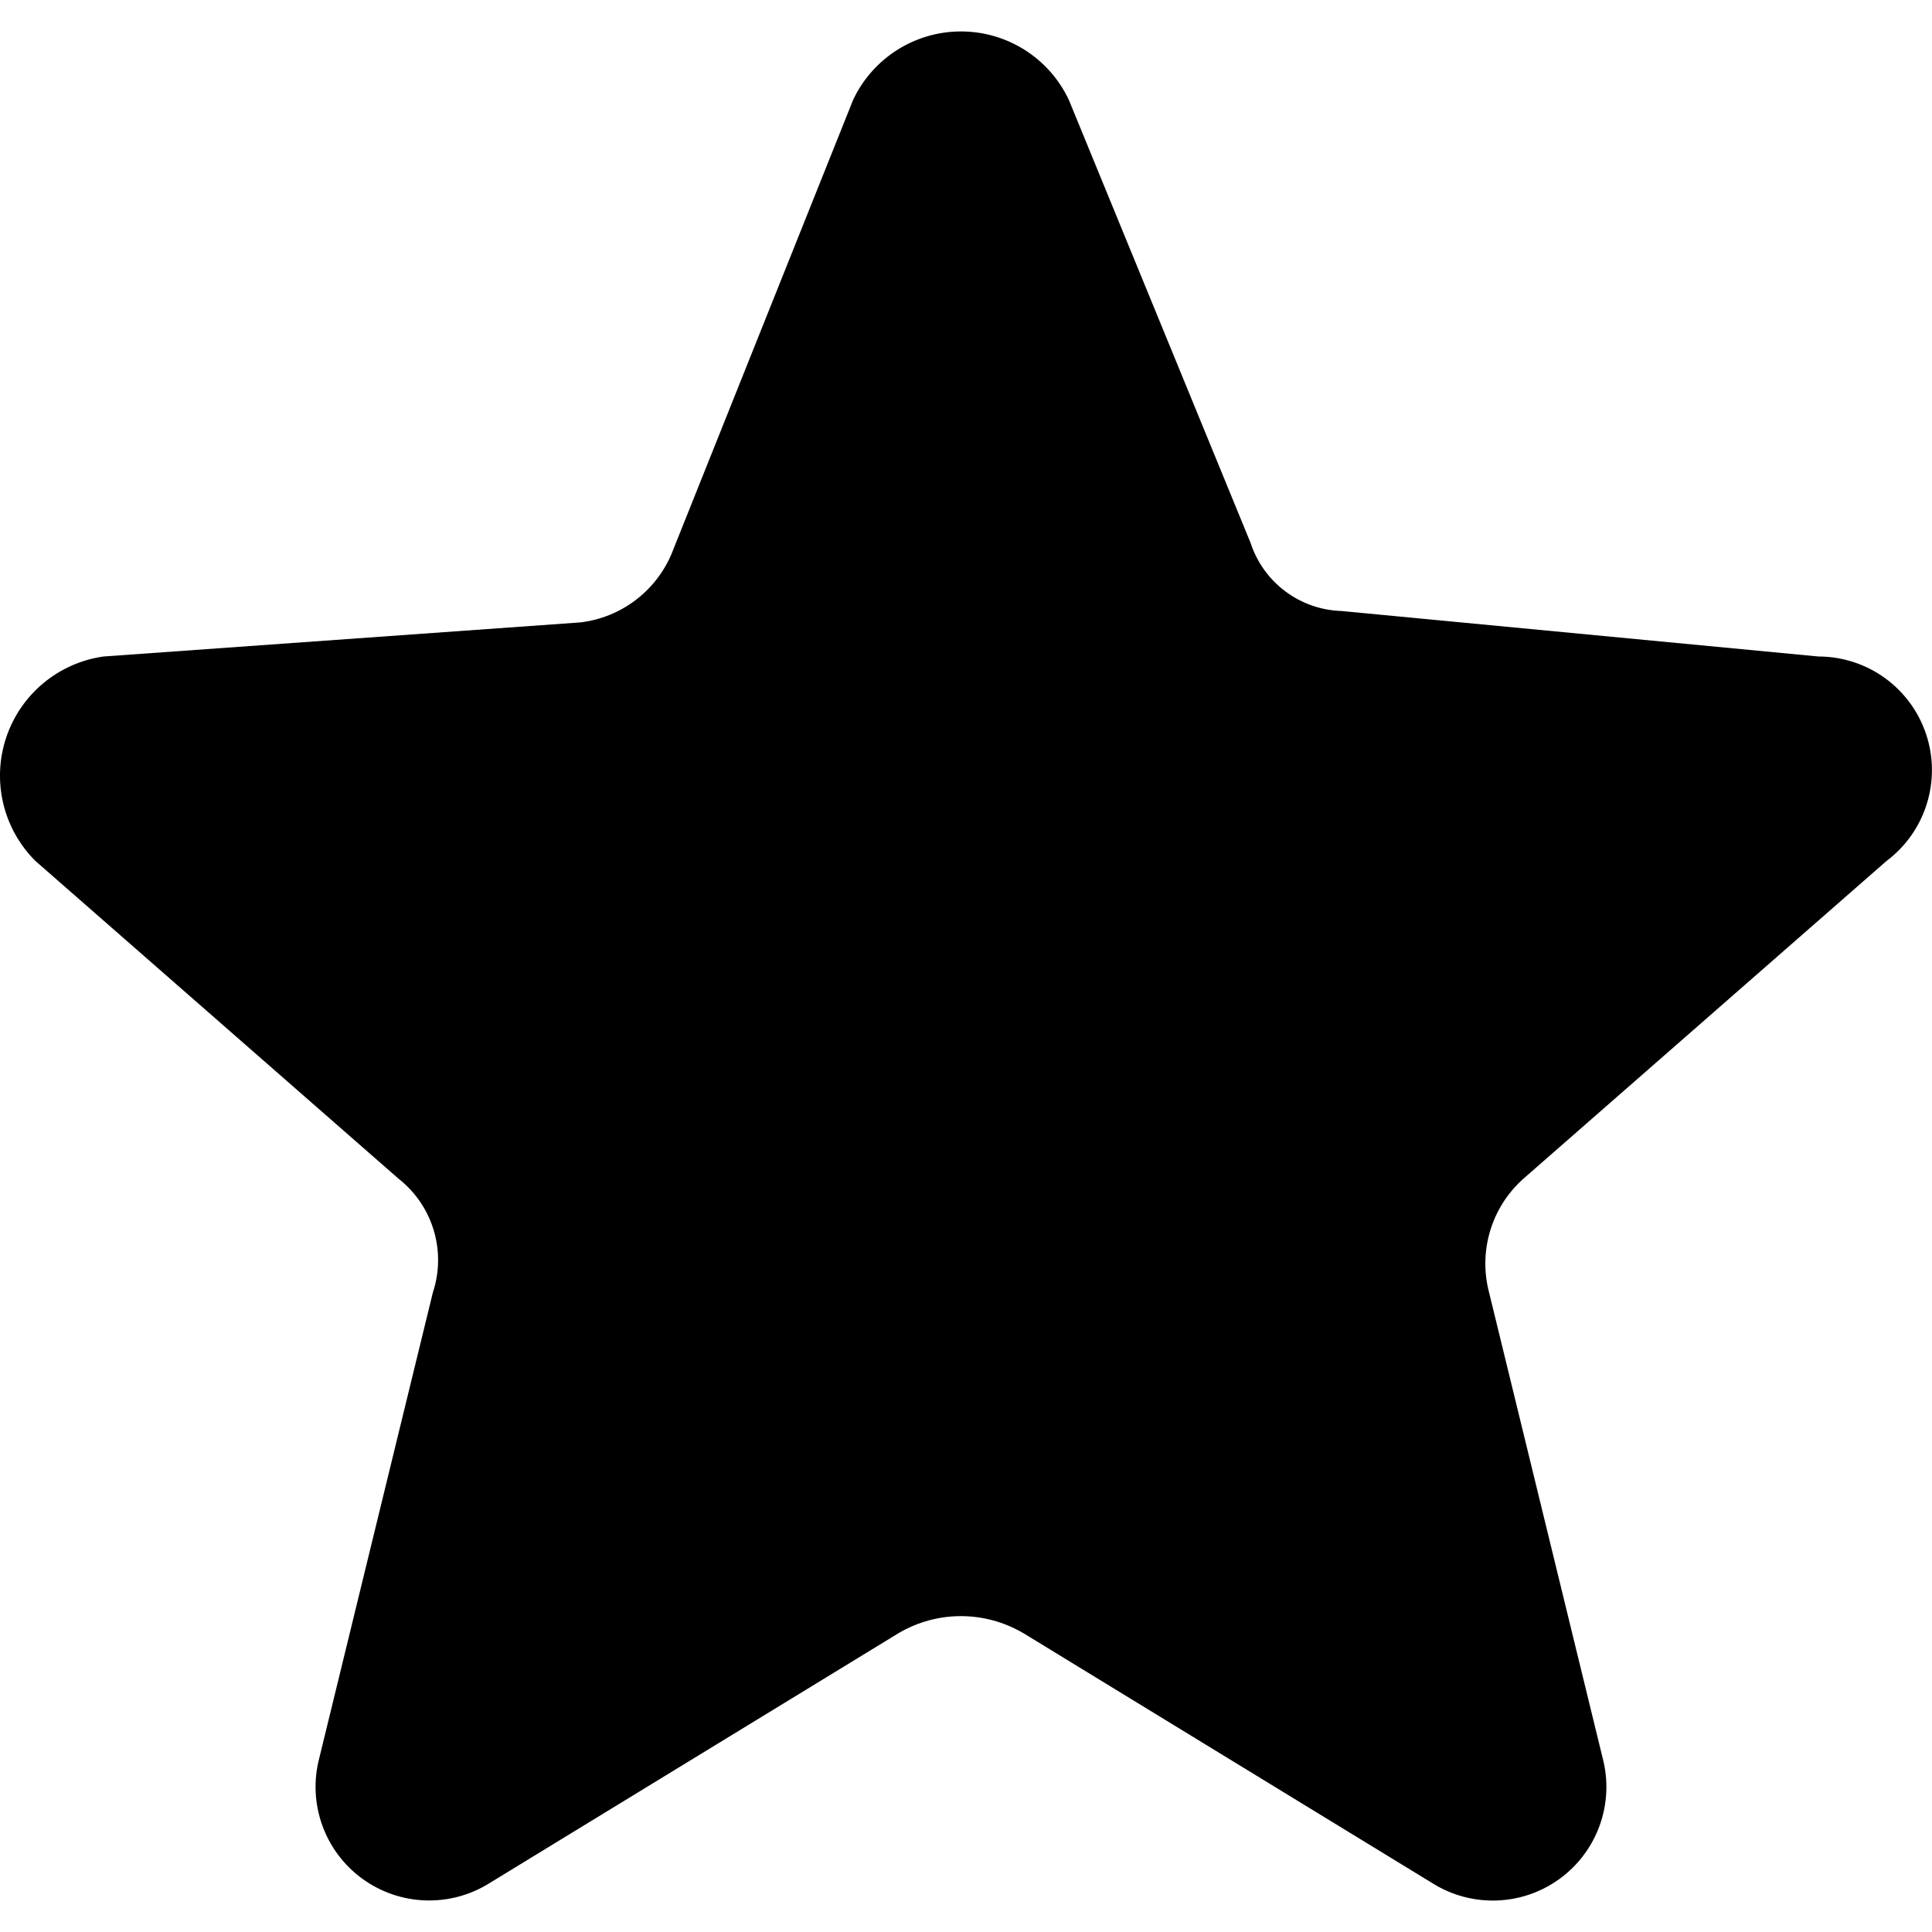
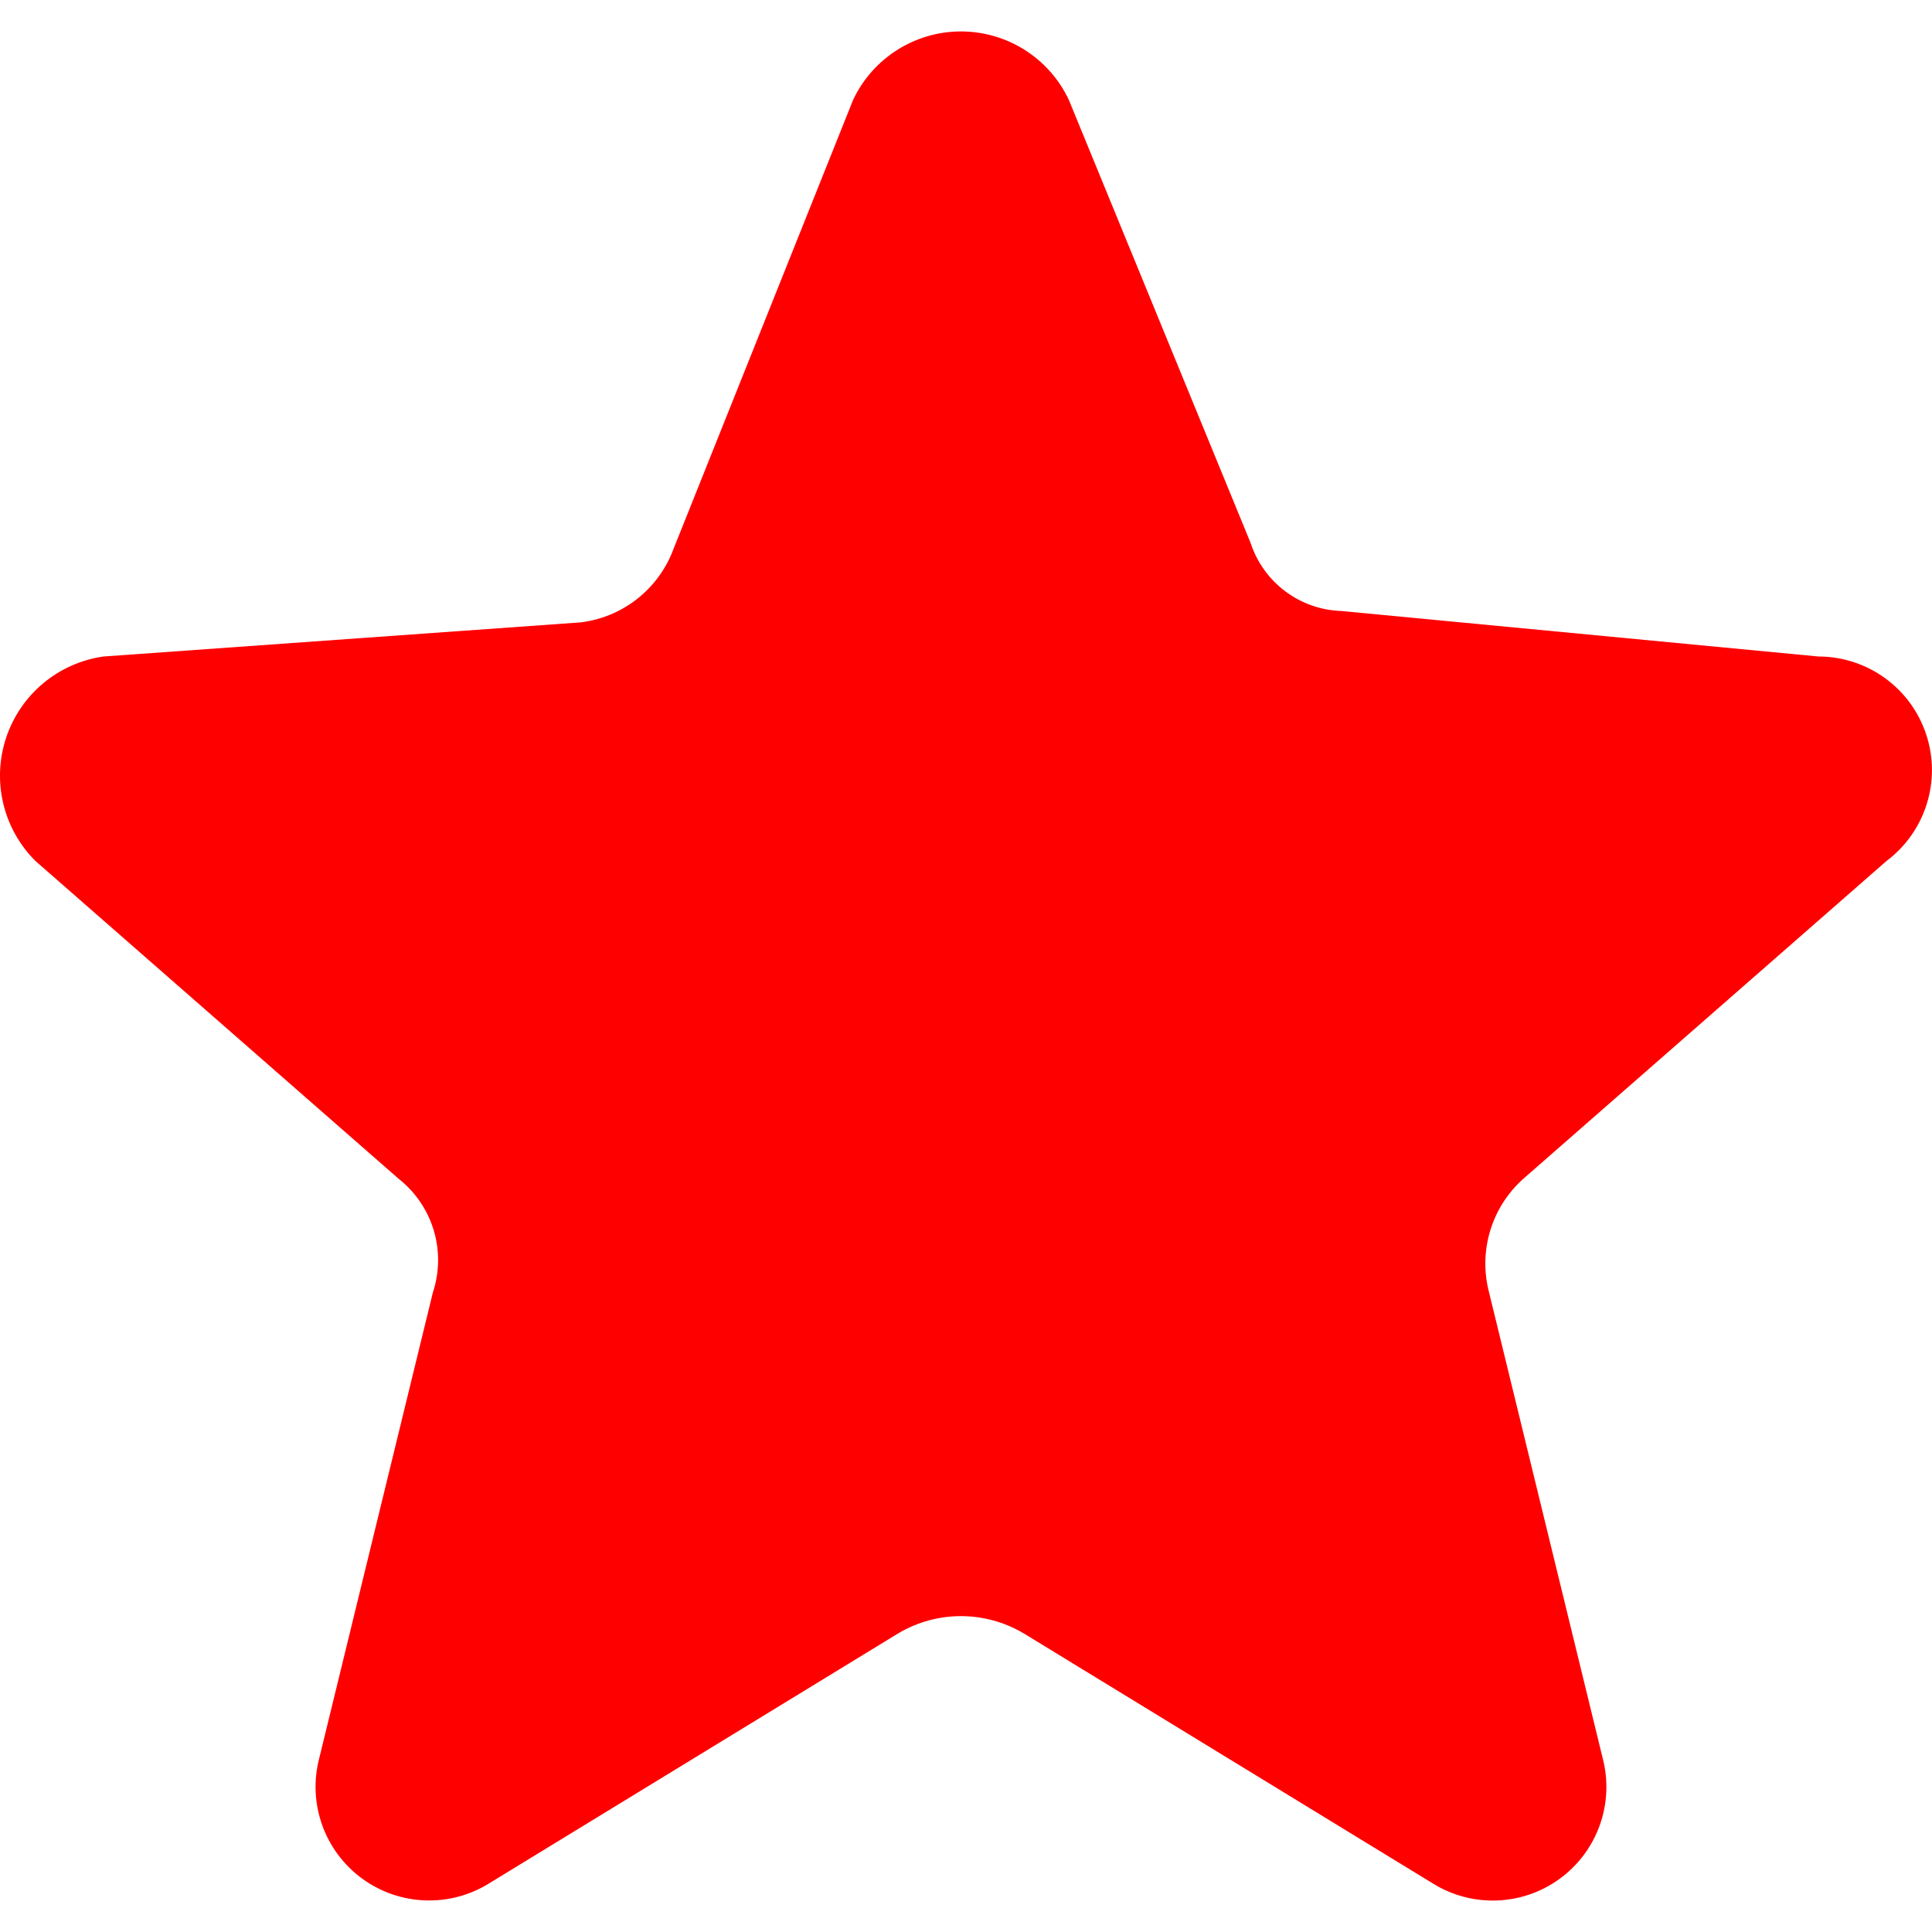
<svg xmlns="http://www.w3.org/2000/svg" width="24" height="24" viewBox="0 0 20 20">
-   <path fill="black" d="m 10.595,16.907 4.232,2.587 a 1.176,1.176 0 0 0 1.764,-1.293 L 15.415,13.38 a 1.176,1.176 0 0 1 0.353,-1.176 L 19.53,8.912 A 1.176,1.176 0 0 0 18.824,6.796 L 13.886,6.325 A 1.023,1.023 0 0 1 12.946,5.62 l -1.881,-4.585 a 1.234,1.234 0 0 0 -2.234,0 L 6.95,5.738 A 1.176,1.176 0 0 1 6.009,6.443 L 1.072,6.796 A 1.246,1.246 0 0 0 0.366,8.912 L 4.128,12.204 a 1.07,1.07 0 0 1 0.353,1.176 l -1.176,4.82 a 1.176,1.176 0 0 0 1.764,1.293 L 9.301,16.907 a 1.27,1.27 0 0 1 1.293,0 z" />
+   <path fill="red" d="m 10.595,16.907 4.232,2.587 a 1.176,1.176 0 0 0 1.764,-1.293 L 15.415,13.38 a 1.176,1.176 0 0 1 0.353,-1.176 L 19.53,8.912 A 1.176,1.176 0 0 0 18.824,6.796 L 13.886,6.325 A 1.023,1.023 0 0 1 12.946,5.62 l -1.881,-4.585 a 1.234,1.234 0 0 0 -2.234,0 L 6.95,5.738 A 1.176,1.176 0 0 1 6.009,6.443 L 1.072,6.796 A 1.246,1.246 0 0 0 0.366,8.912 L 4.128,12.204 a 1.07,1.07 0 0 1 0.353,1.176 l -1.176,4.82 a 1.176,1.176 0 0 0 1.764,1.293 L 9.301,16.907 a 1.27,1.27 0 0 1 1.293,0 z" />
</svg>
